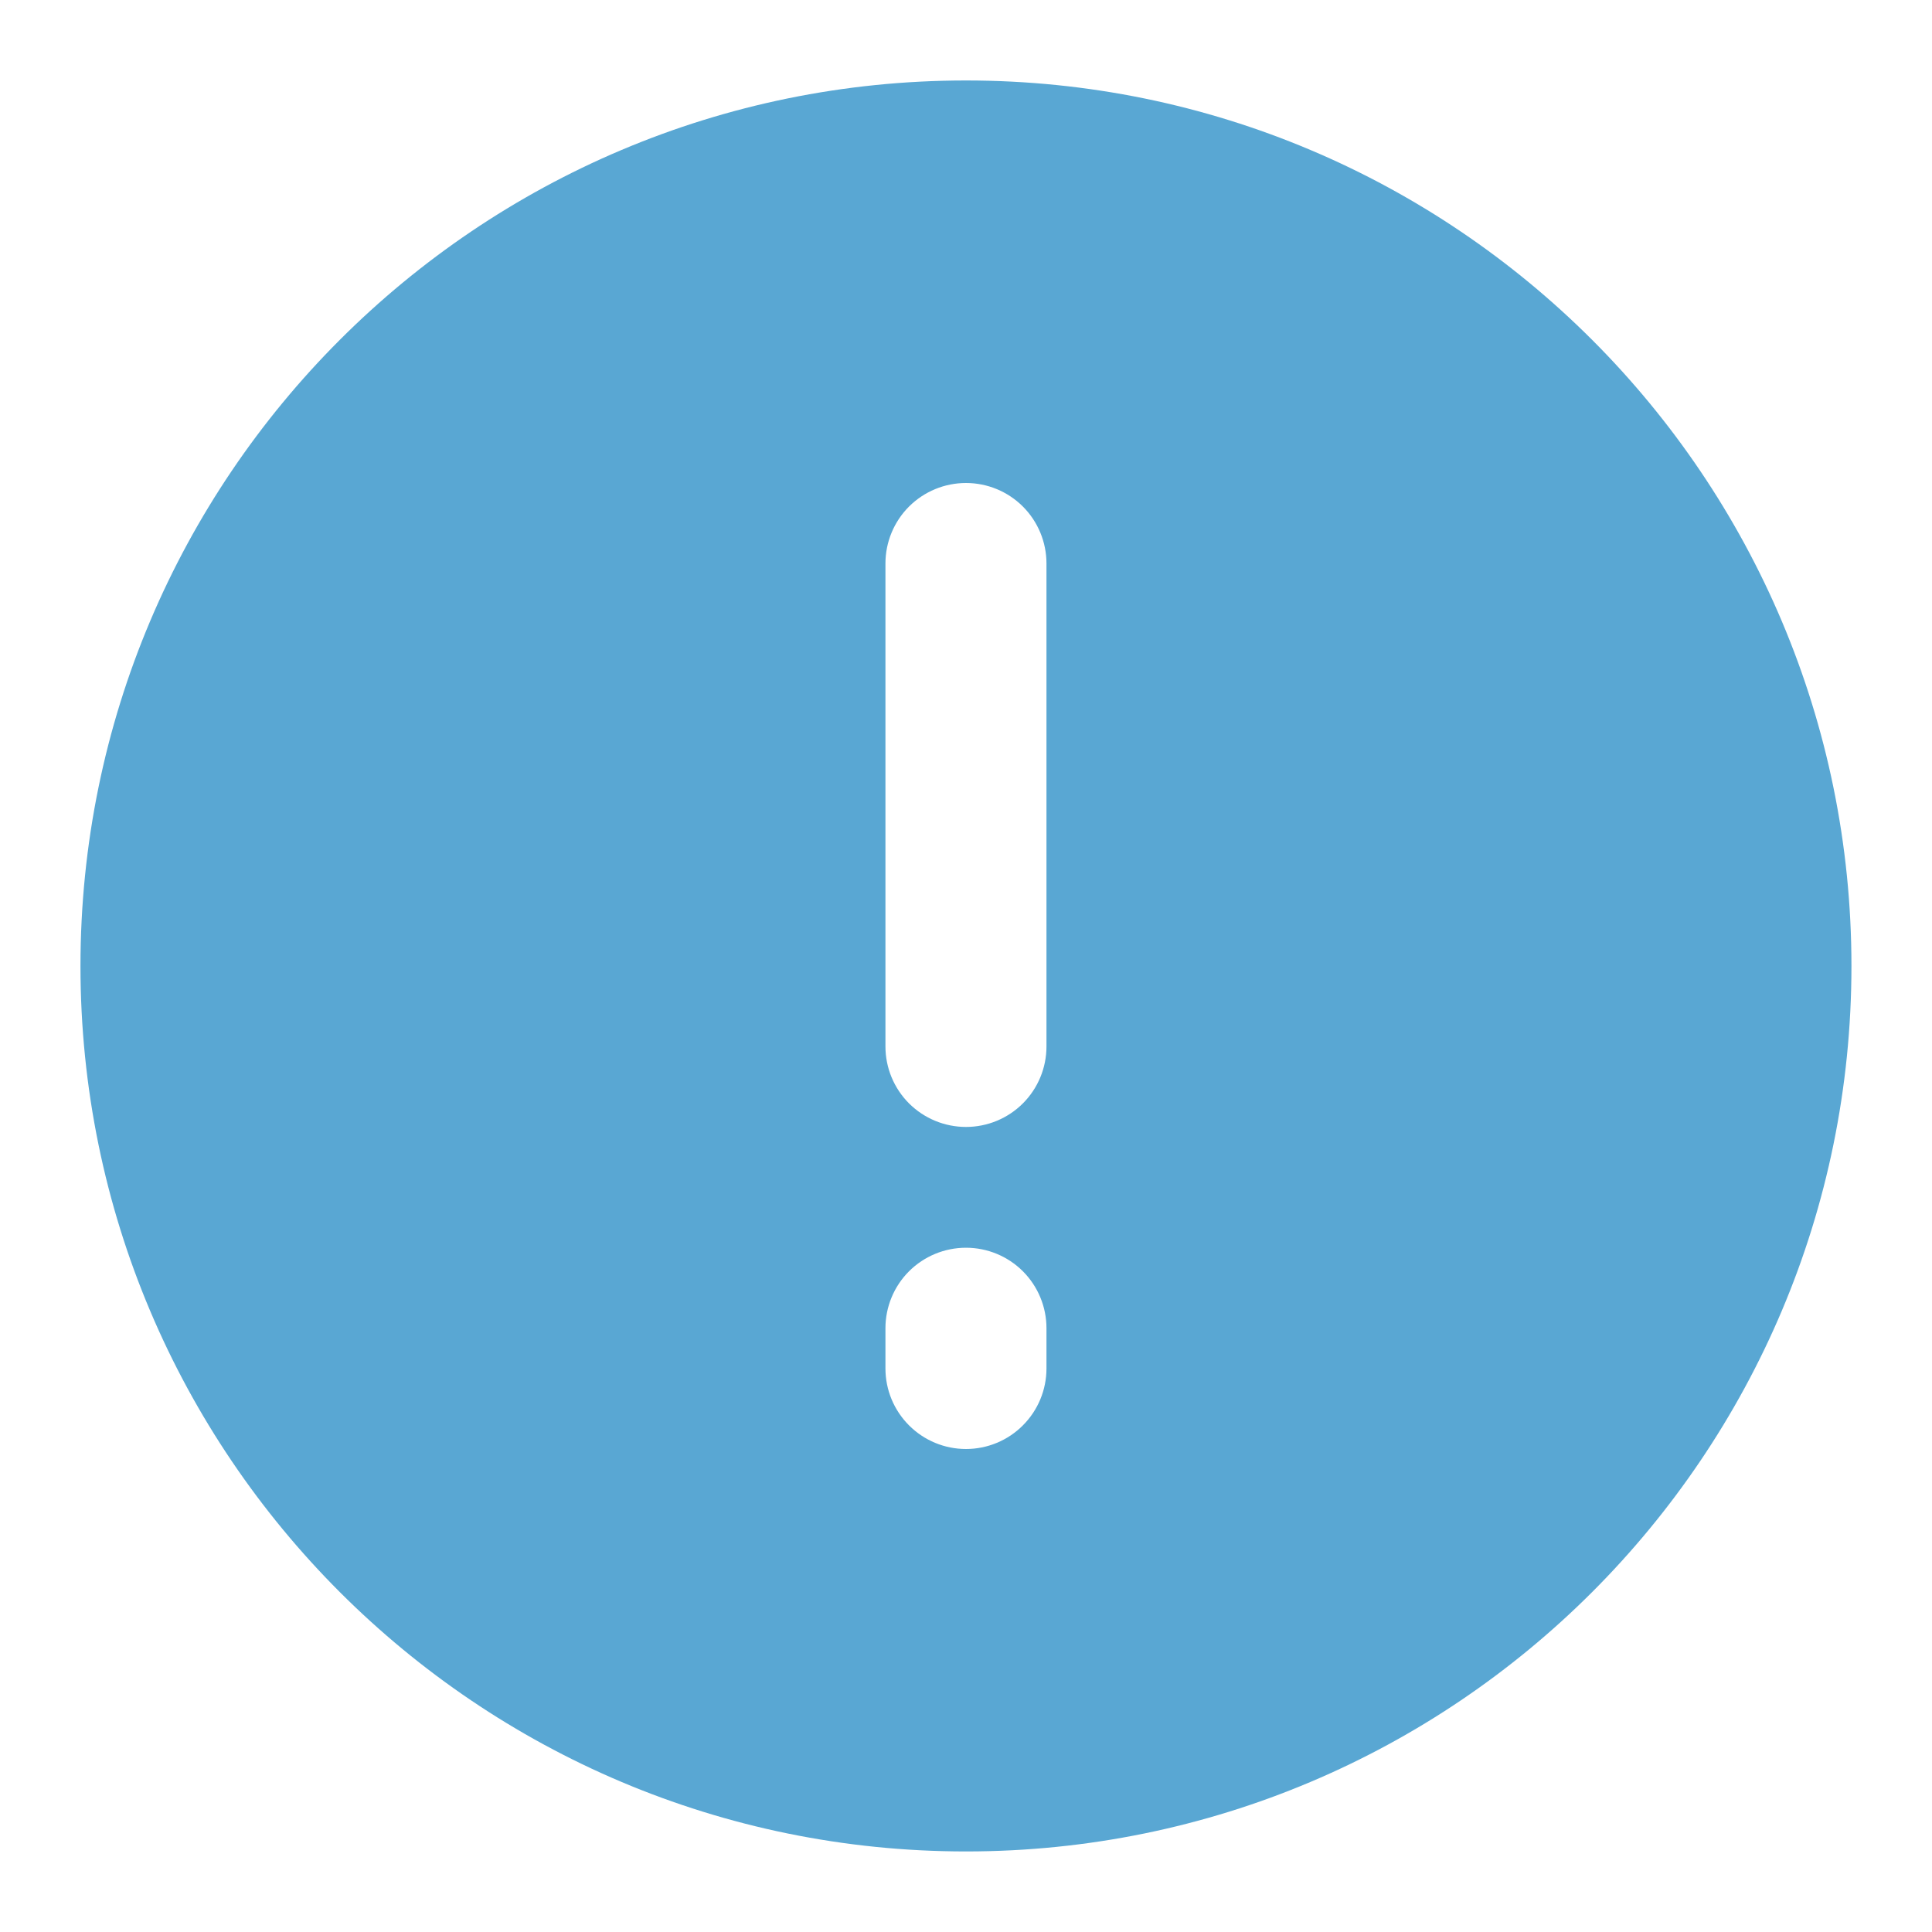
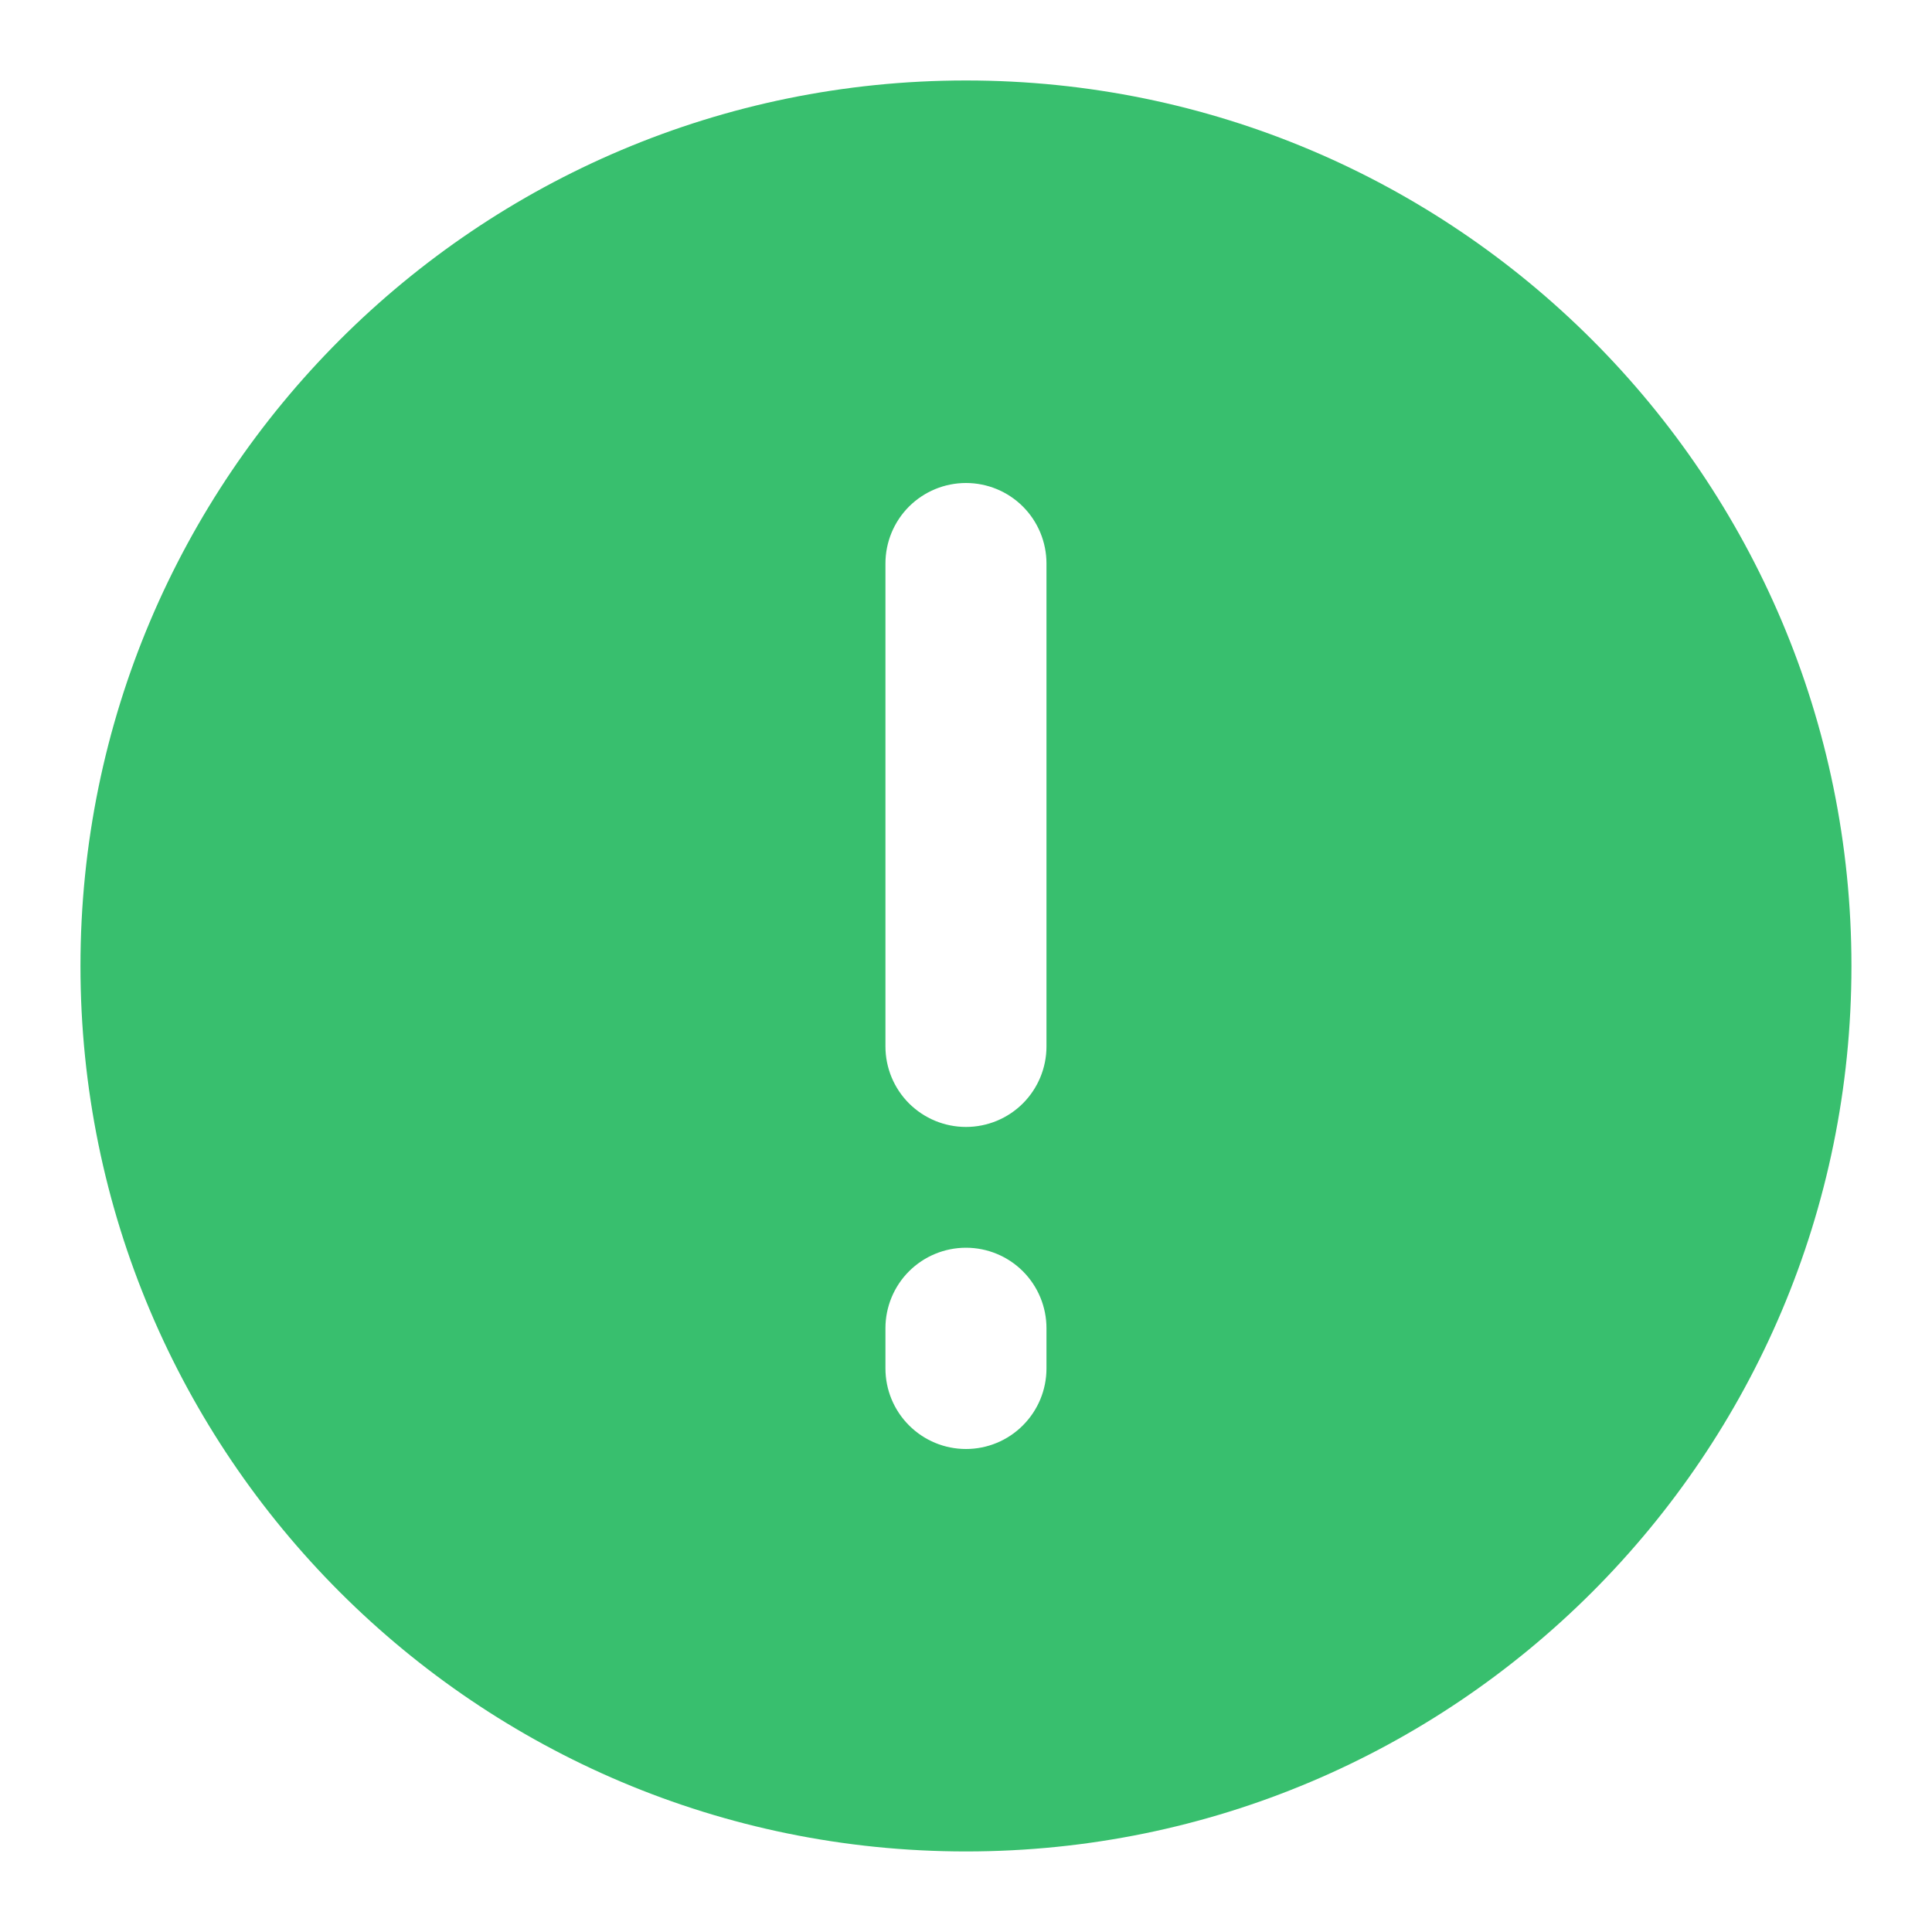
<svg xmlns="http://www.w3.org/2000/svg" width="23" height="23" viewBox="0 0 23 23" fill="none">
-   <path fill-rule="evenodd" clip-rule="evenodd" d="M11.5 0.958C5.678 0.958 0.958 5.678 0.958 11.5C0.958 17.322 5.678 22.041 11.5 22.041C17.322 22.041 22.041 17.322 22.041 11.5C22.041 5.678 17.322 0.958 11.5 0.958ZM12.458 6.708C12.458 6.454 12.357 6.21 12.177 6.03C11.998 5.851 11.754 5.75 11.5 5.75C11.245 5.75 11.002 5.851 10.822 6.03C10.642 6.21 10.541 6.454 10.541 6.708V12.458C10.541 12.712 10.642 12.956 10.822 13.136C11.002 13.315 11.245 13.416 11.5 13.416C11.754 13.416 11.998 13.315 12.177 13.136C12.357 12.956 12.458 12.712 12.458 12.458V6.708ZM12.458 15.812C12.458 15.558 12.357 15.314 12.177 15.134C11.998 14.955 11.754 14.854 11.5 14.854C11.245 14.854 11.002 14.955 10.822 15.134C10.642 15.314 10.541 15.558 10.541 15.812V16.291C10.541 16.546 10.642 16.789 10.822 16.969C11.002 17.149 11.245 17.25 11.5 17.25C11.754 17.25 11.998 17.149 12.177 16.969C12.357 16.789 12.458 16.546 12.458 16.291V15.812Z" fill="#59A7D3" />
+   <path fill-rule="evenodd" clip-rule="evenodd" d="M11.5 0.958C5.678 0.958 0.958 5.678 0.958 11.5C0.958 17.322 5.678 22.041 11.5 22.041C17.322 22.041 22.041 17.322 22.041 11.5C22.041 5.678 17.322 0.958 11.5 0.958ZM12.458 6.708C12.458 6.454 12.357 6.21 12.177 6.03C11.998 5.851 11.754 5.75 11.5 5.75C11.245 5.75 11.002 5.851 10.822 6.03C10.642 6.21 10.541 6.454 10.541 6.708V12.458C10.541 12.712 10.642 12.956 10.822 13.136C11.002 13.315 11.245 13.416 11.5 13.416C11.754 13.416 11.998 13.315 12.177 13.136C12.357 12.956 12.458 12.712 12.458 12.458V6.708ZM12.458 15.812C12.458 15.558 12.357 15.314 12.177 15.134C11.998 14.955 11.754 14.854 11.5 14.854C11.245 14.854 11.002 14.955 10.822 15.134C10.642 15.314 10.541 15.558 10.541 15.812V16.291C10.541 16.546 10.642 16.789 10.822 16.969C11.002 17.149 11.245 17.25 11.5 17.25C11.754 17.25 11.998 17.149 12.177 16.969C12.357 16.789 12.458 16.546 12.458 16.291V15.812Z" fill="#38BF6E" />
</svg>
